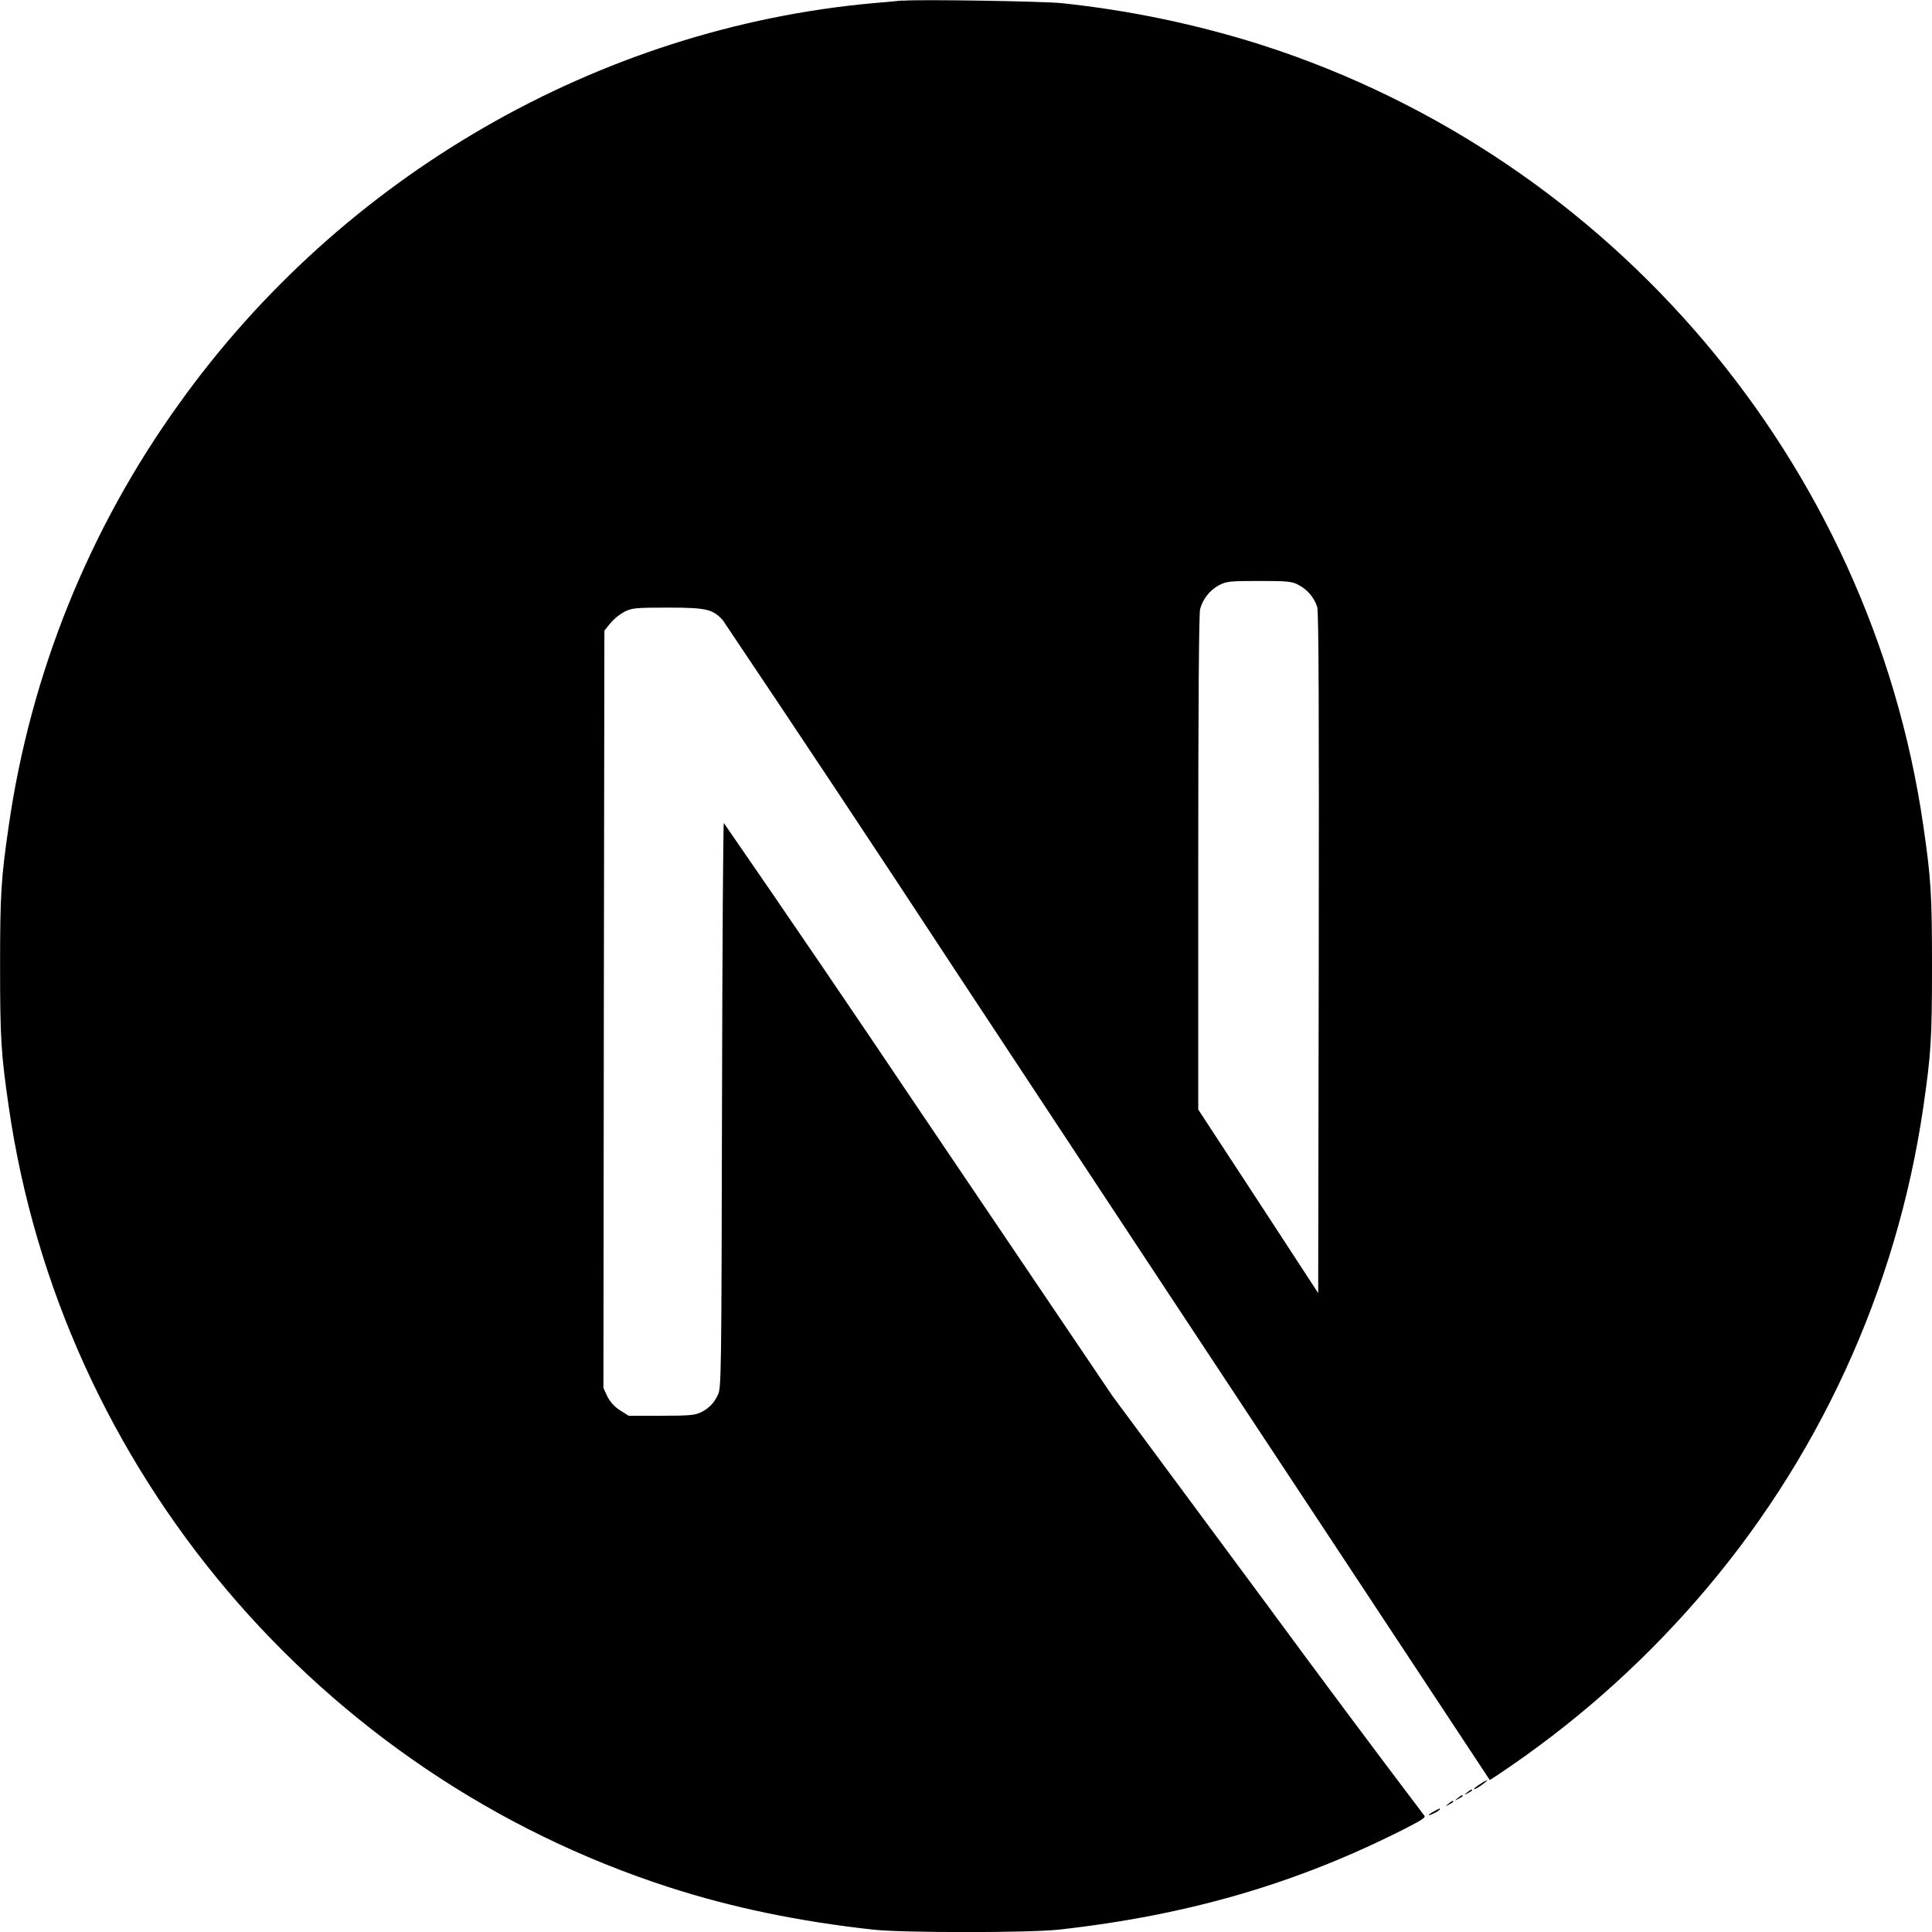
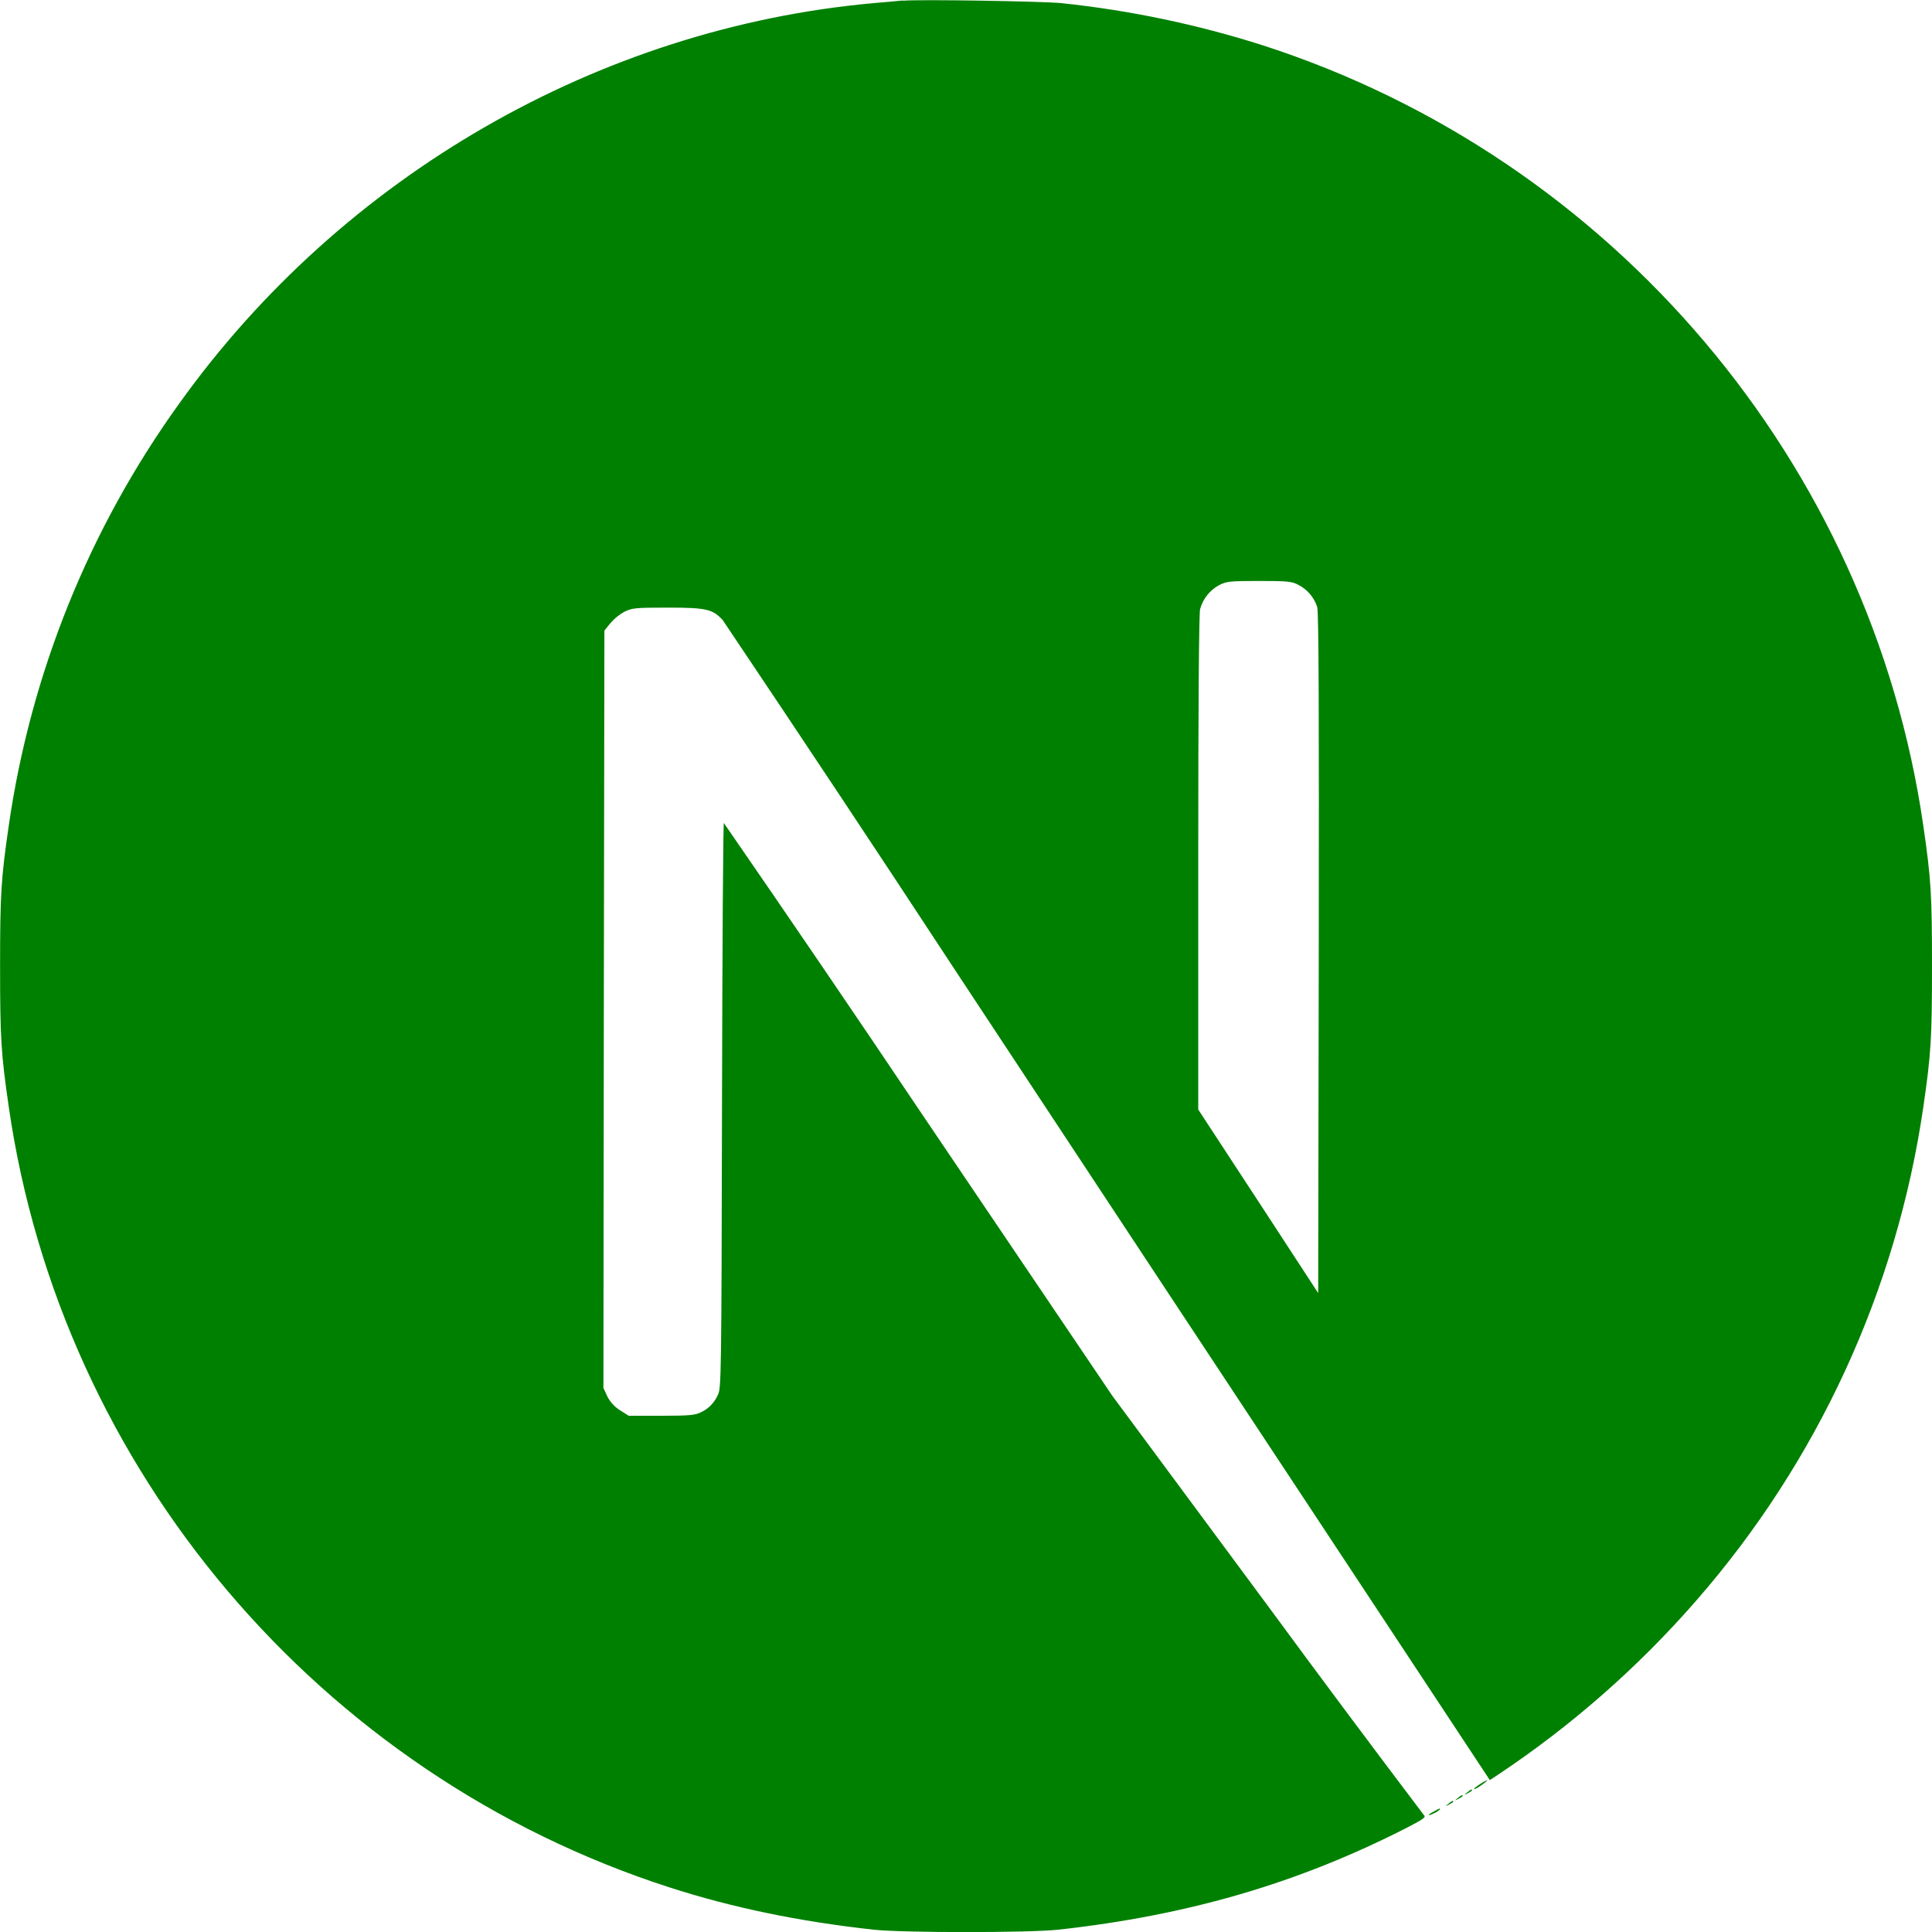
- <svg xmlns="http://www.w3.org/2000/svg" fill="#000000" width="800px" height="800px" viewBox="0 0 24 24" role="img">
+ <svg xmlns="http://www.w3.org/2000/svg" fill="green" width="800px" height="800px" viewBox="0 0 24 24" role="img">
  <path d="M17.813 22.502c-.089.047-.084.066.005.021a.228.228 0 0 0 .07-.047c0-.016-.002-.014-.075.026zm.178-.094c-.042.033-.042.035.009.009.028-.014.052-.03.052-.035 0-.019-.012-.014-.061.026zm.117-.071c-.042.033-.042.035.009.009.028-.014.052-.03.052-.035 0-.019-.012-.014-.061.026zm.117-.07c-.042.033-.042.035.009.009.028-.014.052-.03.052-.035 0-.019-.012-.014-.061.026zm.162-.105c-.082.052-.108.087-.035.047.052-.03.136-.094.122-.096a.466.466 0 0 0-.087.049zM11.214.006c-.052.005-.216.021-.364.033-3.408.307-6.601 2.146-8.623 4.973a11.876 11.876 0 0 0-2.118 5.243c-.096.659-.108.854-.108 1.748s.012 1.088.108 1.748c.652 4.506 3.859 8.292 8.208 9.695.779.251 1.6.422 2.533.525.364.04 1.935.04 2.299 0 1.611-.178 2.977-.577 4.323-1.264.206-.106.246-.134.218-.157a231.73 231.73 0 0 1-1.954-2.62l-1.919-2.592-2.404-3.558a332.01 332.01 0 0 0-2.421-3.556c-.009-.002-.019 1.579-.023 3.509-.007 3.38-.009 3.516-.052 3.596a.424.424 0 0 1-.206.213c-.075.038-.141.045-.495.045H7.81l-.108-.068a.442.442 0 0 1-.157-.171l-.049-.106.005-4.703.007-4.705.073-.091a.637.637 0 0 1 .174-.143c.096-.047.134-.052.54-.052.479 0 .558.019.683.155a466.83 466.83 0 0 1 2.895 4.361c1.558 2.362 3.687 5.587 4.734 7.171l1.9 2.878.096-.063a12.34 12.34 0 0 0 2.465-2.163 11.94 11.94 0 0 0 2.824-6.134c.096-.659.108-.854.108-1.748s-.012-1.088-.108-1.748c-.652-4.506-3.859-8.292-8.208-9.695a12.552 12.552 0 0 0-2.498-.523c-.225-.023-1.776-.049-1.97-.03zm4.912 7.258a.471.471 0 0 1 .237.277c.019.061.023 1.365.019 4.304l-.007 4.218-.744-1.14-.746-1.14v-3.066c0-1.982.009-3.096.023-3.15a.484.484 0 0 1 .232-.296c.096-.049.131-.054.5-.054.347 0 .408.005.486.047z" />
</svg>
